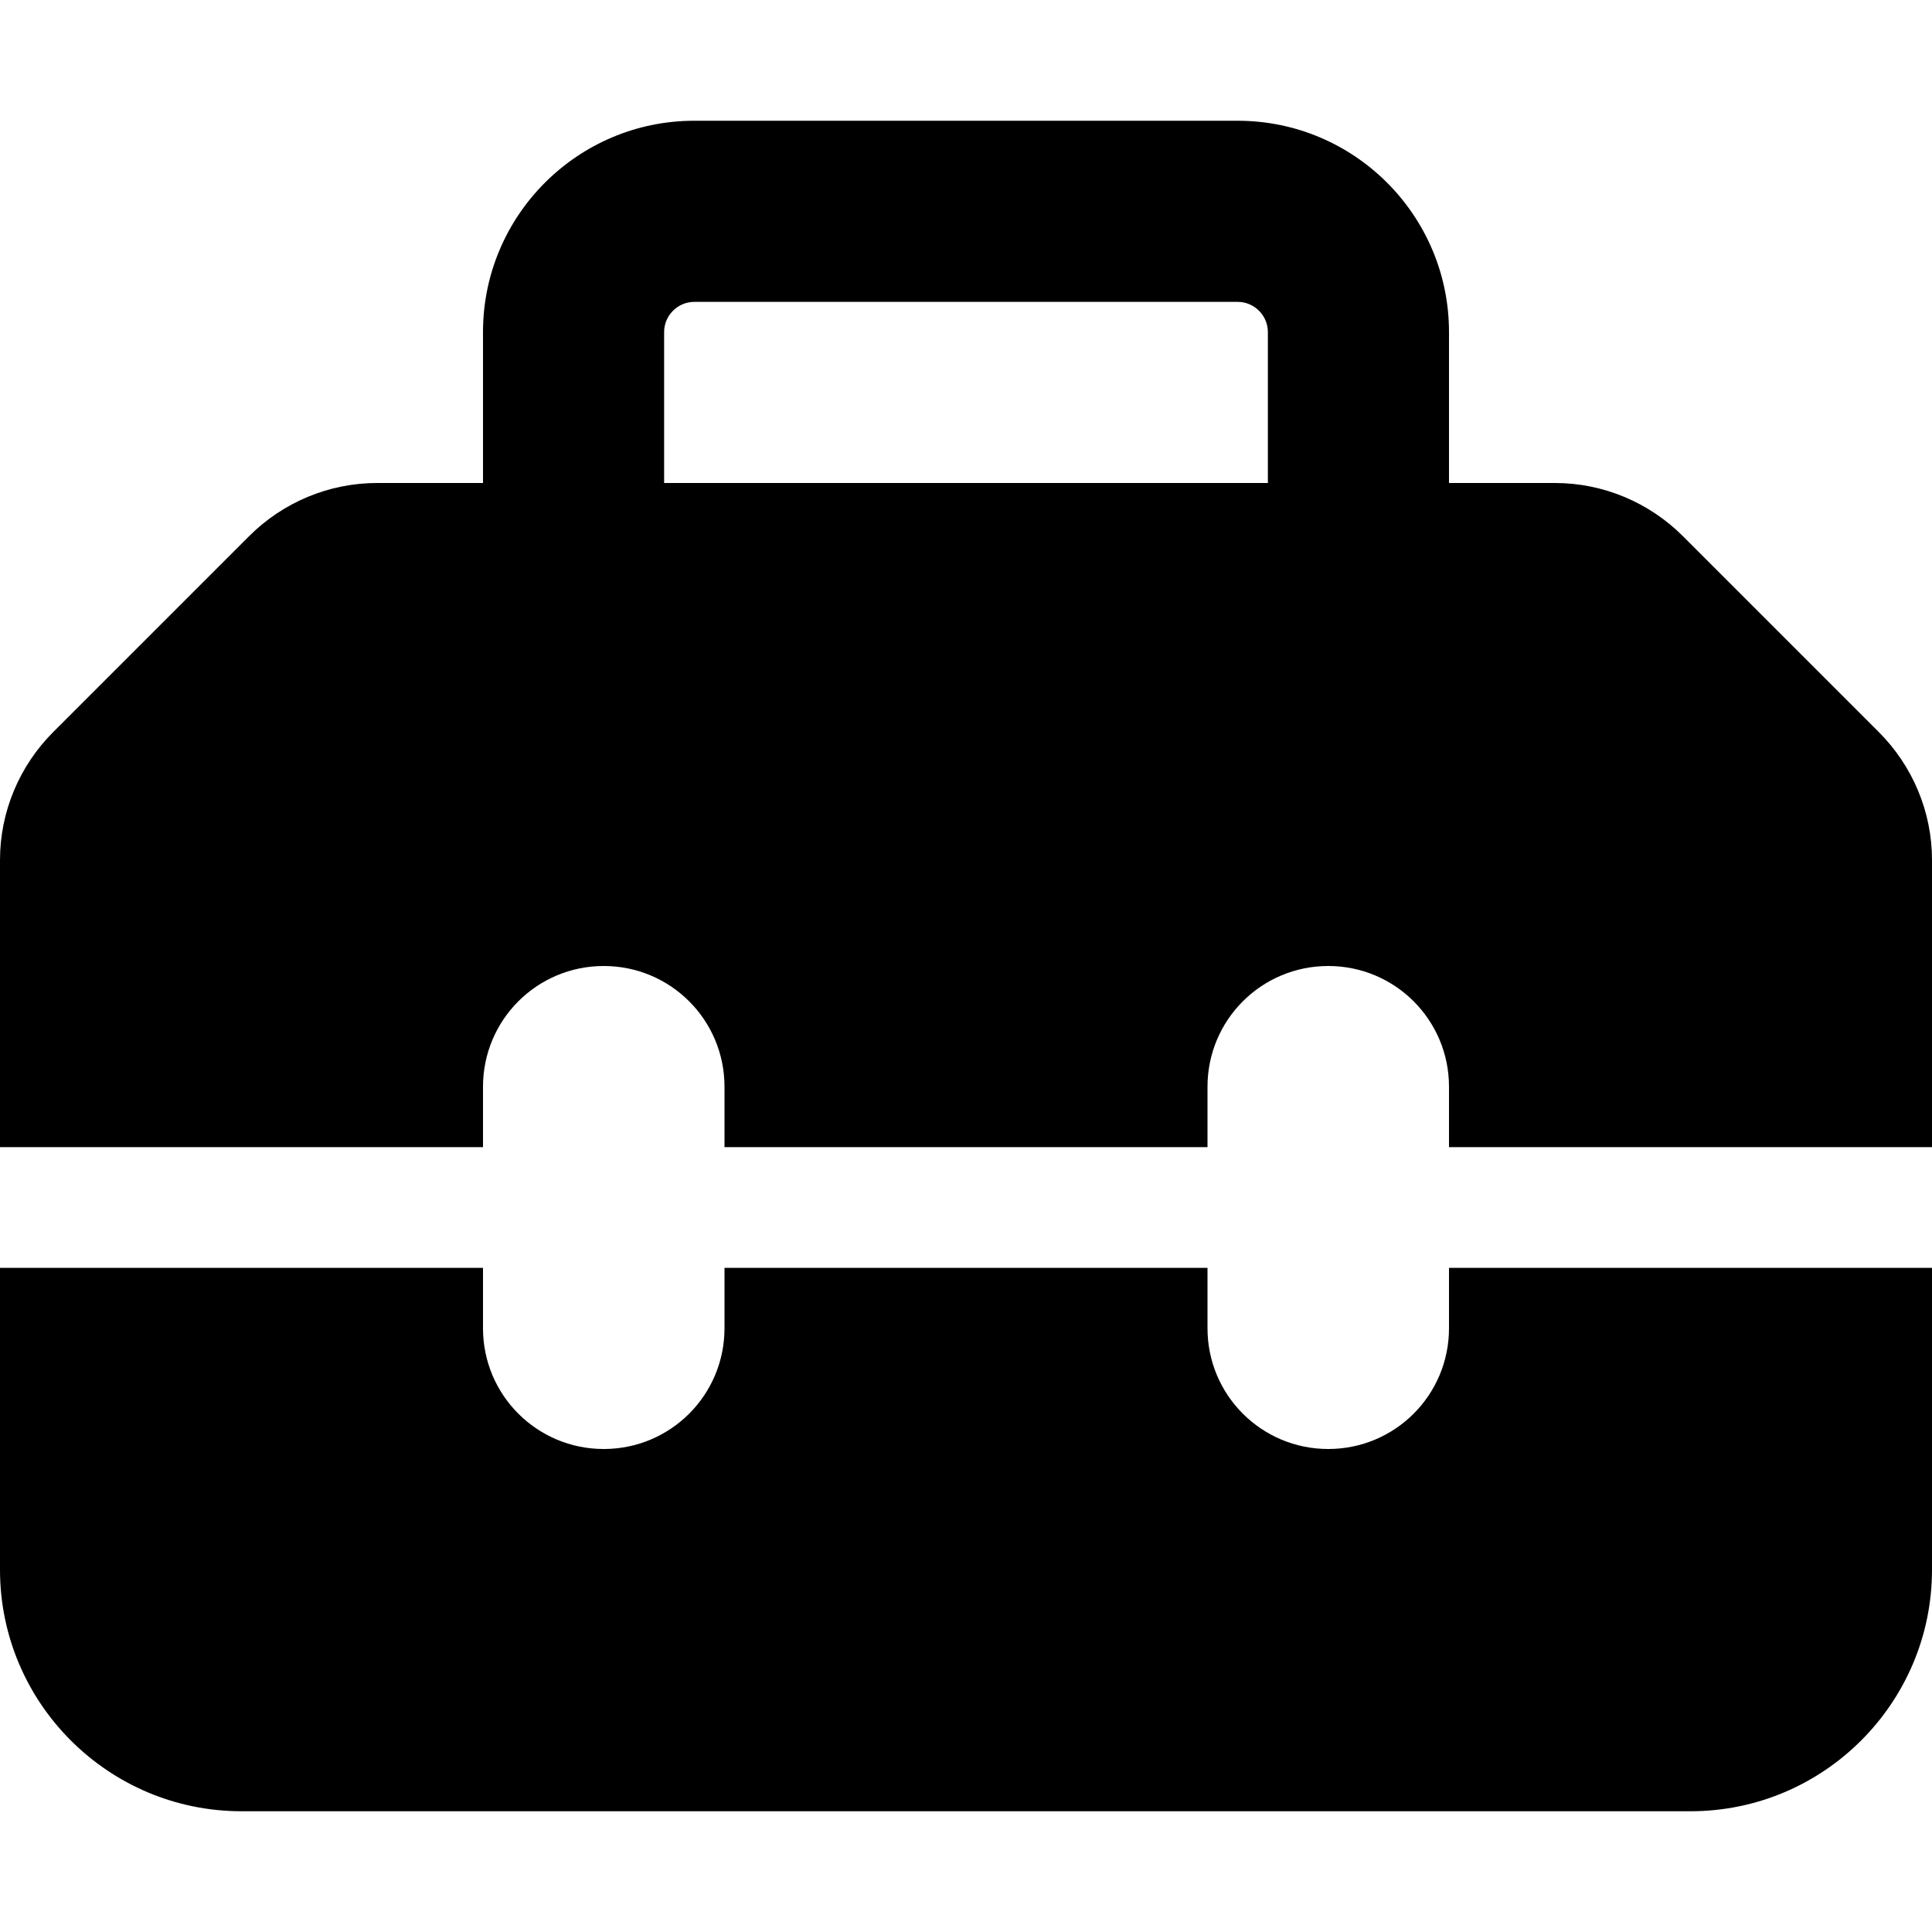
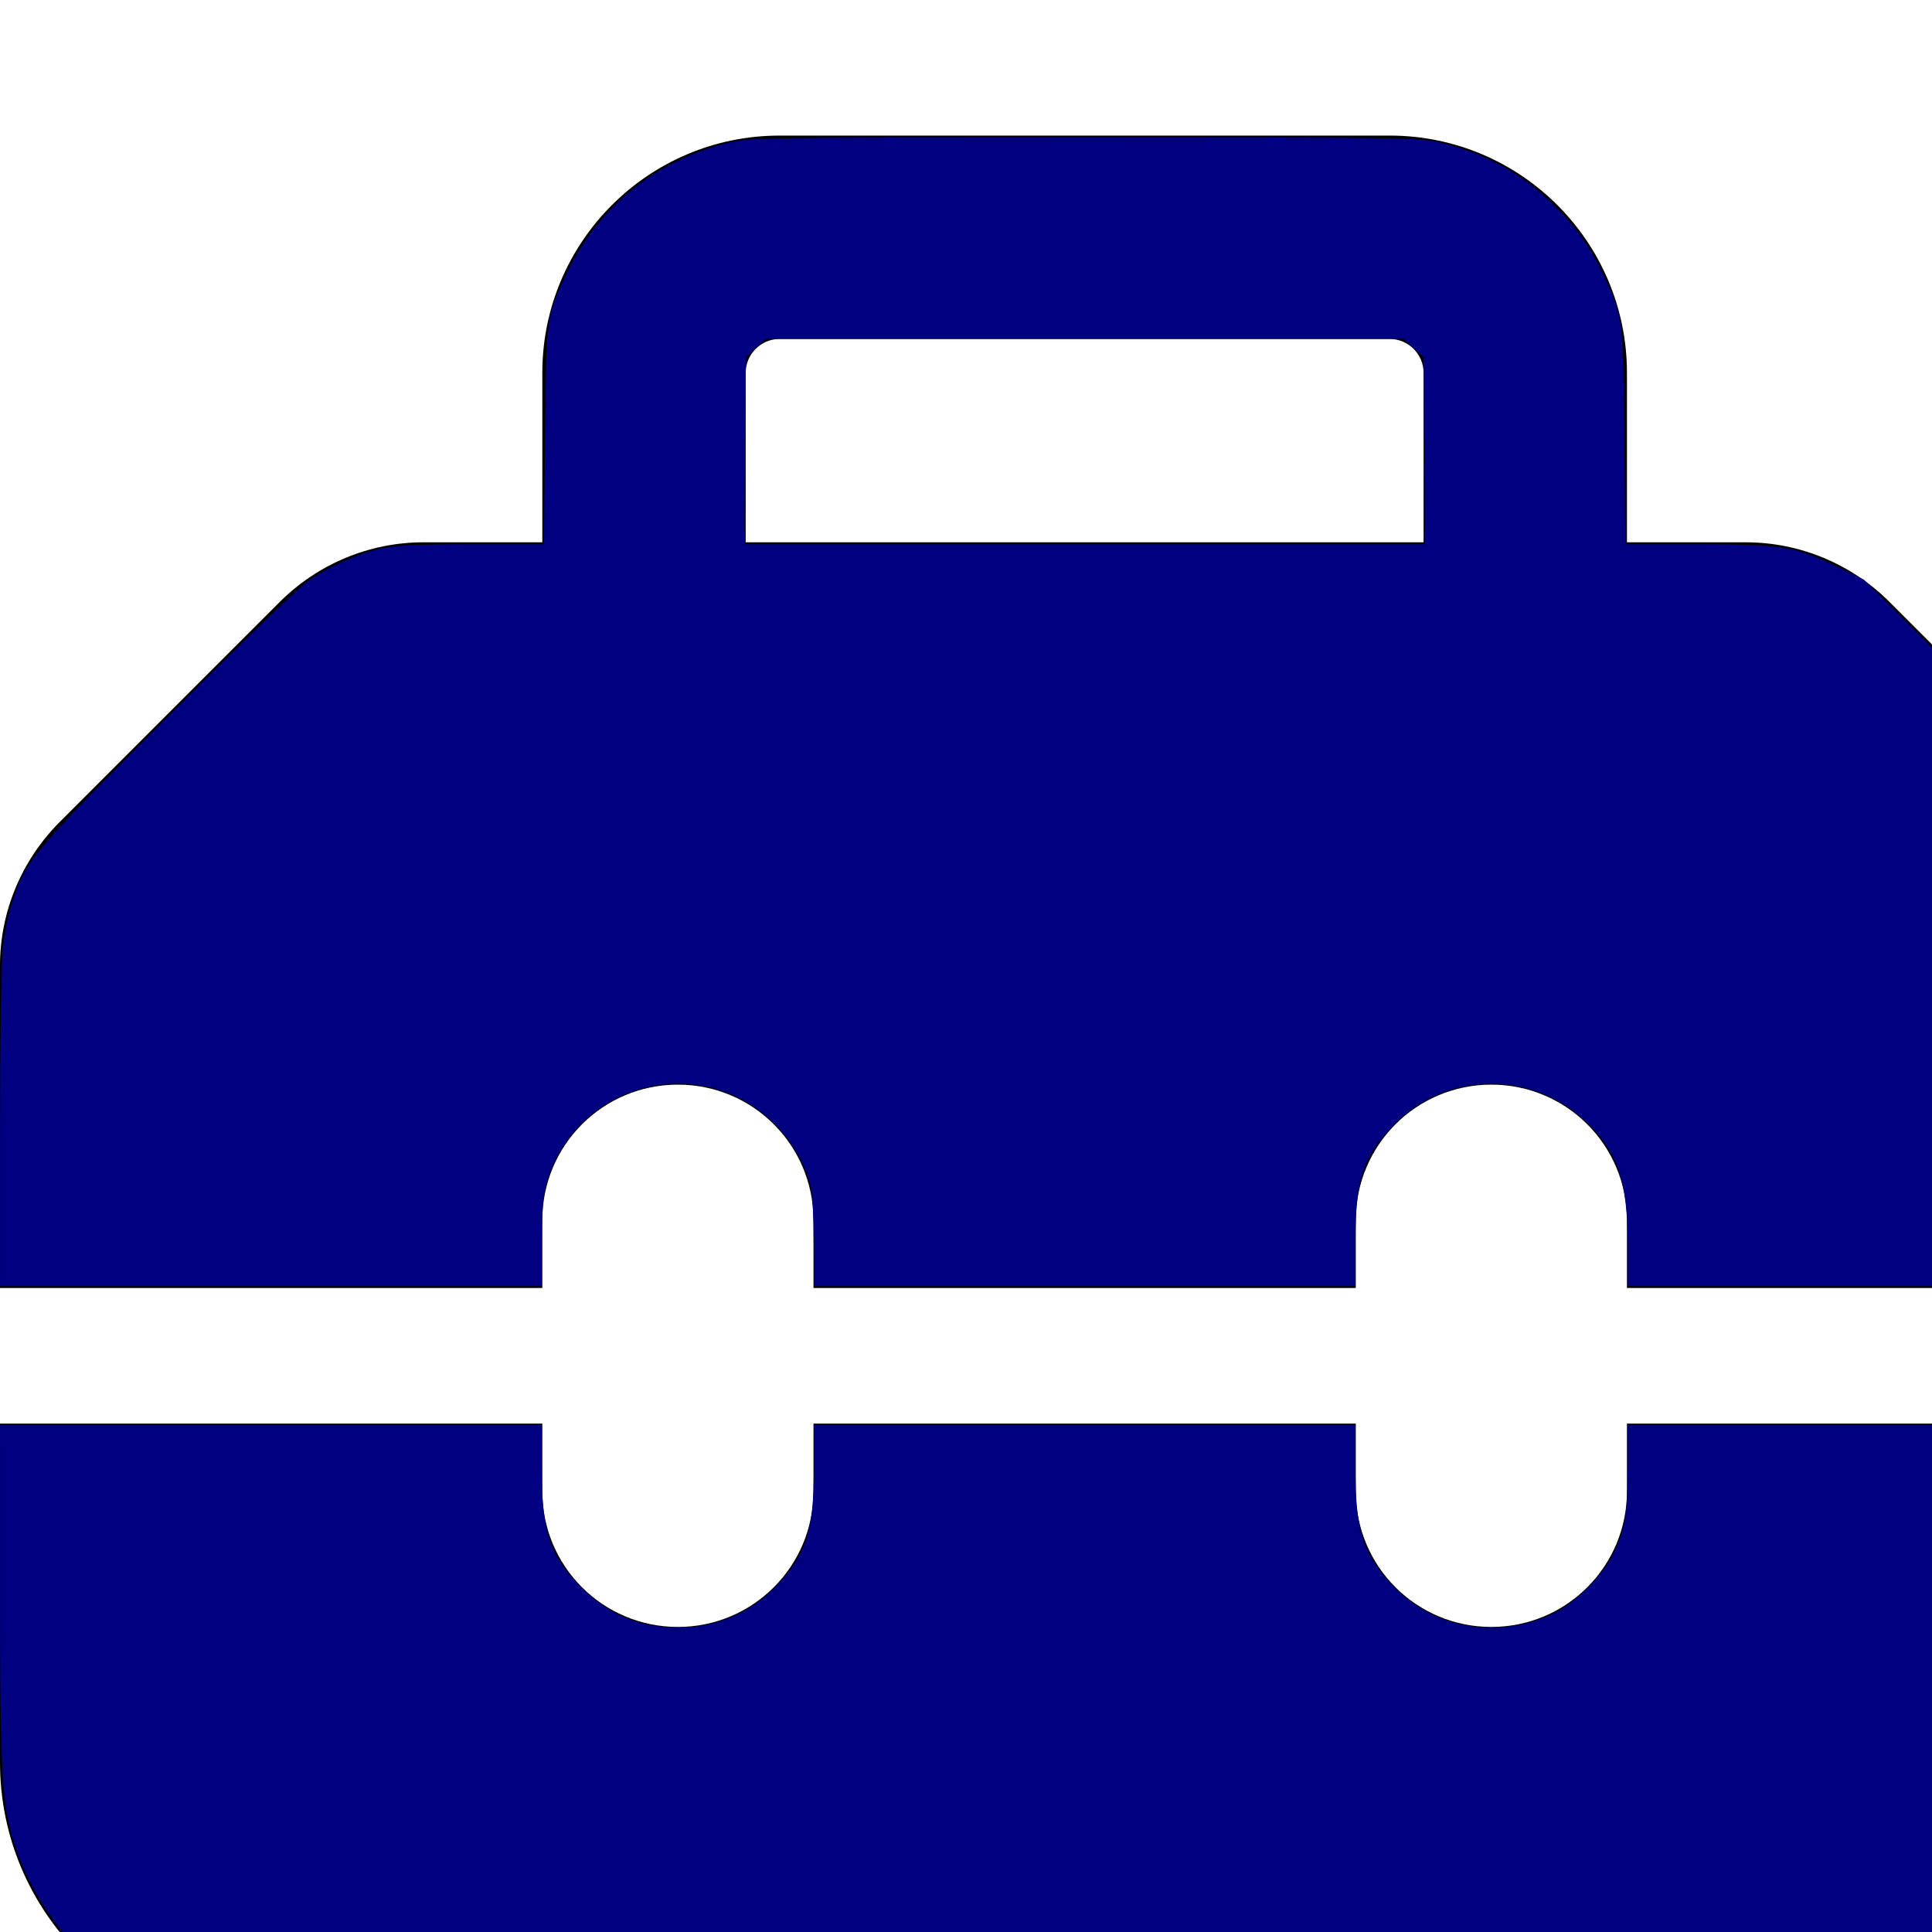
- <svg xmlns="http://www.w3.org/2000/svg" viewBox="0 0 512 512">
-   <path d="M176 88v40H336V88c0-4.4-3.6-8-8-8H184c-4.4 0-8 3.6-8 8zm-48 40V88c0-30.9 25.1-56 56-56H328c30.9 0 56 25.1 56 56v40h28.1c12.7 0 24.9 5.1 33.9 14.1l51.9 51.9c9 9 14.1 21.2 14.1 33.9V304H384V288c0-17.7-14.3-32-32-32s-32 14.3-32 32v16H192V288c0-17.7-14.3-32-32-32s-32 14.3-32 32v16H0V227.9c0-12.7 5.1-24.9 14.1-33.9l51.9-51.9c9-9 21.2-14.1 33.9-14.1H128zM0 416V336H128v16c0 17.7 14.3 32 32 32s32-14.3 32-32V336H320v16c0 17.7 14.3 32 32 32s32-14.3 32-32V336H512v80c0 35.3-28.7 64-64 64H64c-35.3 0-64-28.7-64-64z" />
+ <svg xmlns="http://www.w3.org/2000/svg" viewBox="0 0 456 456" version="1.1" id="svg1" width="456" height="456">
+   <defs id="defs1" />
+   <path d="m 176,88 v 40 H 336 V 88 c 0,-4.4 -3.6,-8 -8,-8 H 184 c -4.4,0 -8,3.6 -8,8 z m -48,40 V 88 c 0,-30.9 25.1,-56 56,-56 h 144 c 30.9,0 56,25.1 56,56 v 40 h 28.1 c 12.7,0 24.9,5.1 33.9,14.1 l 51.9,51.9 c 9,9 14.1,21.2 14.1,33.9 V 304 H 384 v -16 c 0,-17.7 -14.3,-32 -32,-32 -17.7,0 -32,14.3 -32,32 v 16 H 192 v -16 c 0,-17.7 -14.3,-32 -32,-32 -17.7,0 -32,14.3 -32,32 v 16 H 0 V 227.9 C 0,215.2 5.1,203 14.1,194 L 66,142.1 C 75,133.1 87.2,128 99.9,128 Z M 0,416 v -80 h 128 v 16 c 0,17.7 14.3,32 32,32 17.7,0 32,-14.3 32,-32 v -16 h 128 v 16 c 0,17.7 14.3,32 32,32 17.7,0 32,-14.3 32,-32 v -16 h 128 v 80 c 0,35.3 -28.7,64 -64,64 H 64 C 28.7,480 0,451.3 0,416 Z" id="path1" />
+   <path style="fill:#000080;fill-opacity:1;stroke-width:0.63" d="M 56.364,479.204 C 46.235,478 34.044,473.032 25.693,466.704 14.72,458.389 5.968,445.388 2.555,432.335 0.398,424.081 0.011,415.367 0.005,374.868 L 0,336.295 h 63.921 63.921 l 0.007,10.234 c 0.011,15.023 1.955,20.837 9.443,28.243 6.457,6.387 13.657,9.364 22.682,9.378 9.184,0.015 17.41,-3.52 23.511,-10.102 6.918,-7.464 8.594,-12.825 8.594,-27.494 V 336.295 H 256 319.921 v 10.259 c 0,14.669 1.676,20.031 8.594,27.494 9.731,10.499 25.087,13.116 38.556,6.571 4.612,-2.241 11.307,-8.936 13.548,-13.548 2.941,-6.053 3.522,-9.436 3.53,-20.542 l 0.007,-10.234 h 63.921 63.921 l -0.005,38.573 c -0.006,40.499 -0.392,49.213 -2.55,57.466 -5.715,21.862 -23.335,39.196 -46.252,45.5 l -6.298,1.732 -198.062,0.081 c -108.934,0.044 -200.045,-0.155 -202.47,-0.443 z" id="path2" />
+   <path style="fill:#000080;fill-opacity:1;stroke-width:0.63" d="m 0.016,266.863 c 0.009,-20.176 0.285,-39.446 0.613,-42.822 0.328,-3.376 1.329,-8.335 2.224,-11.021 3.374,-10.126 4.283,-11.211 36.433,-43.511 16.32,-16.396 31.338,-30.955 33.374,-32.354 5.021,-3.449 11.74,-6.443 17.205,-7.668 3.558,-0.797 8.185,-1.016 21.525,-1.016 h 16.992 l 0.255,-25.348 c 0.284,-28.24 0.285,-28.251 4.912,-38.16 7.53,-16.128 21.334,-27.276 38.871,-31.392 4.552,-1.068 9.818,-1.14 83.579,-1.14 73.761,0 79.027,0.072 83.579,1.14 10.501,2.464 18.726,6.831 26.153,13.886 5.786,5.496 9.495,10.601 12.718,17.505 4.626,9.909 4.628,9.92 4.912,38.16 l 0.255,25.348 h 16.992 c 20.019,0 22.824,0.442 32.67,5.152 l 6.613,3.163 31.255,31.267 c 33.904,33.917 34.586,34.723 37.999,44.967 0.895,2.686 1.896,7.645 2.224,11.021 0.328,3.376 0.604,22.645 0.613,42.822 l 0.016,36.684 H 448.079 384.157 v -9.944 c 0,-14.509 -2.283,-21.448 -9.359,-28.445 -12.741,-12.6 -33.307,-12.494 -45.746,0.236 -7.399,7.572 -9.132,12.865 -9.132,27.894 v 10.259 H 256 192.079 l -0.015,-10.234 c -0.008,-5.629 -0.307,-11.501 -0.664,-13.05 -1.181,-5.125 -4.31,-10.664 -8.352,-14.783 -17.616,-17.955 -47.906,-9.841 -54.255,14.534 -0.652,2.504 -0.95,6.759 -0.95,13.59 v 9.944 H 63.921 0 Z M 336.161,106.381 335.98,84.291 l -2.352,-2.155 -2.352,-2.155 H 256 180.724 l -2.352,2.155 -2.352,2.155 -0.181,22.091 -0.181,22.091 H 256 336.342 Z" id="path3" />
</svg>
